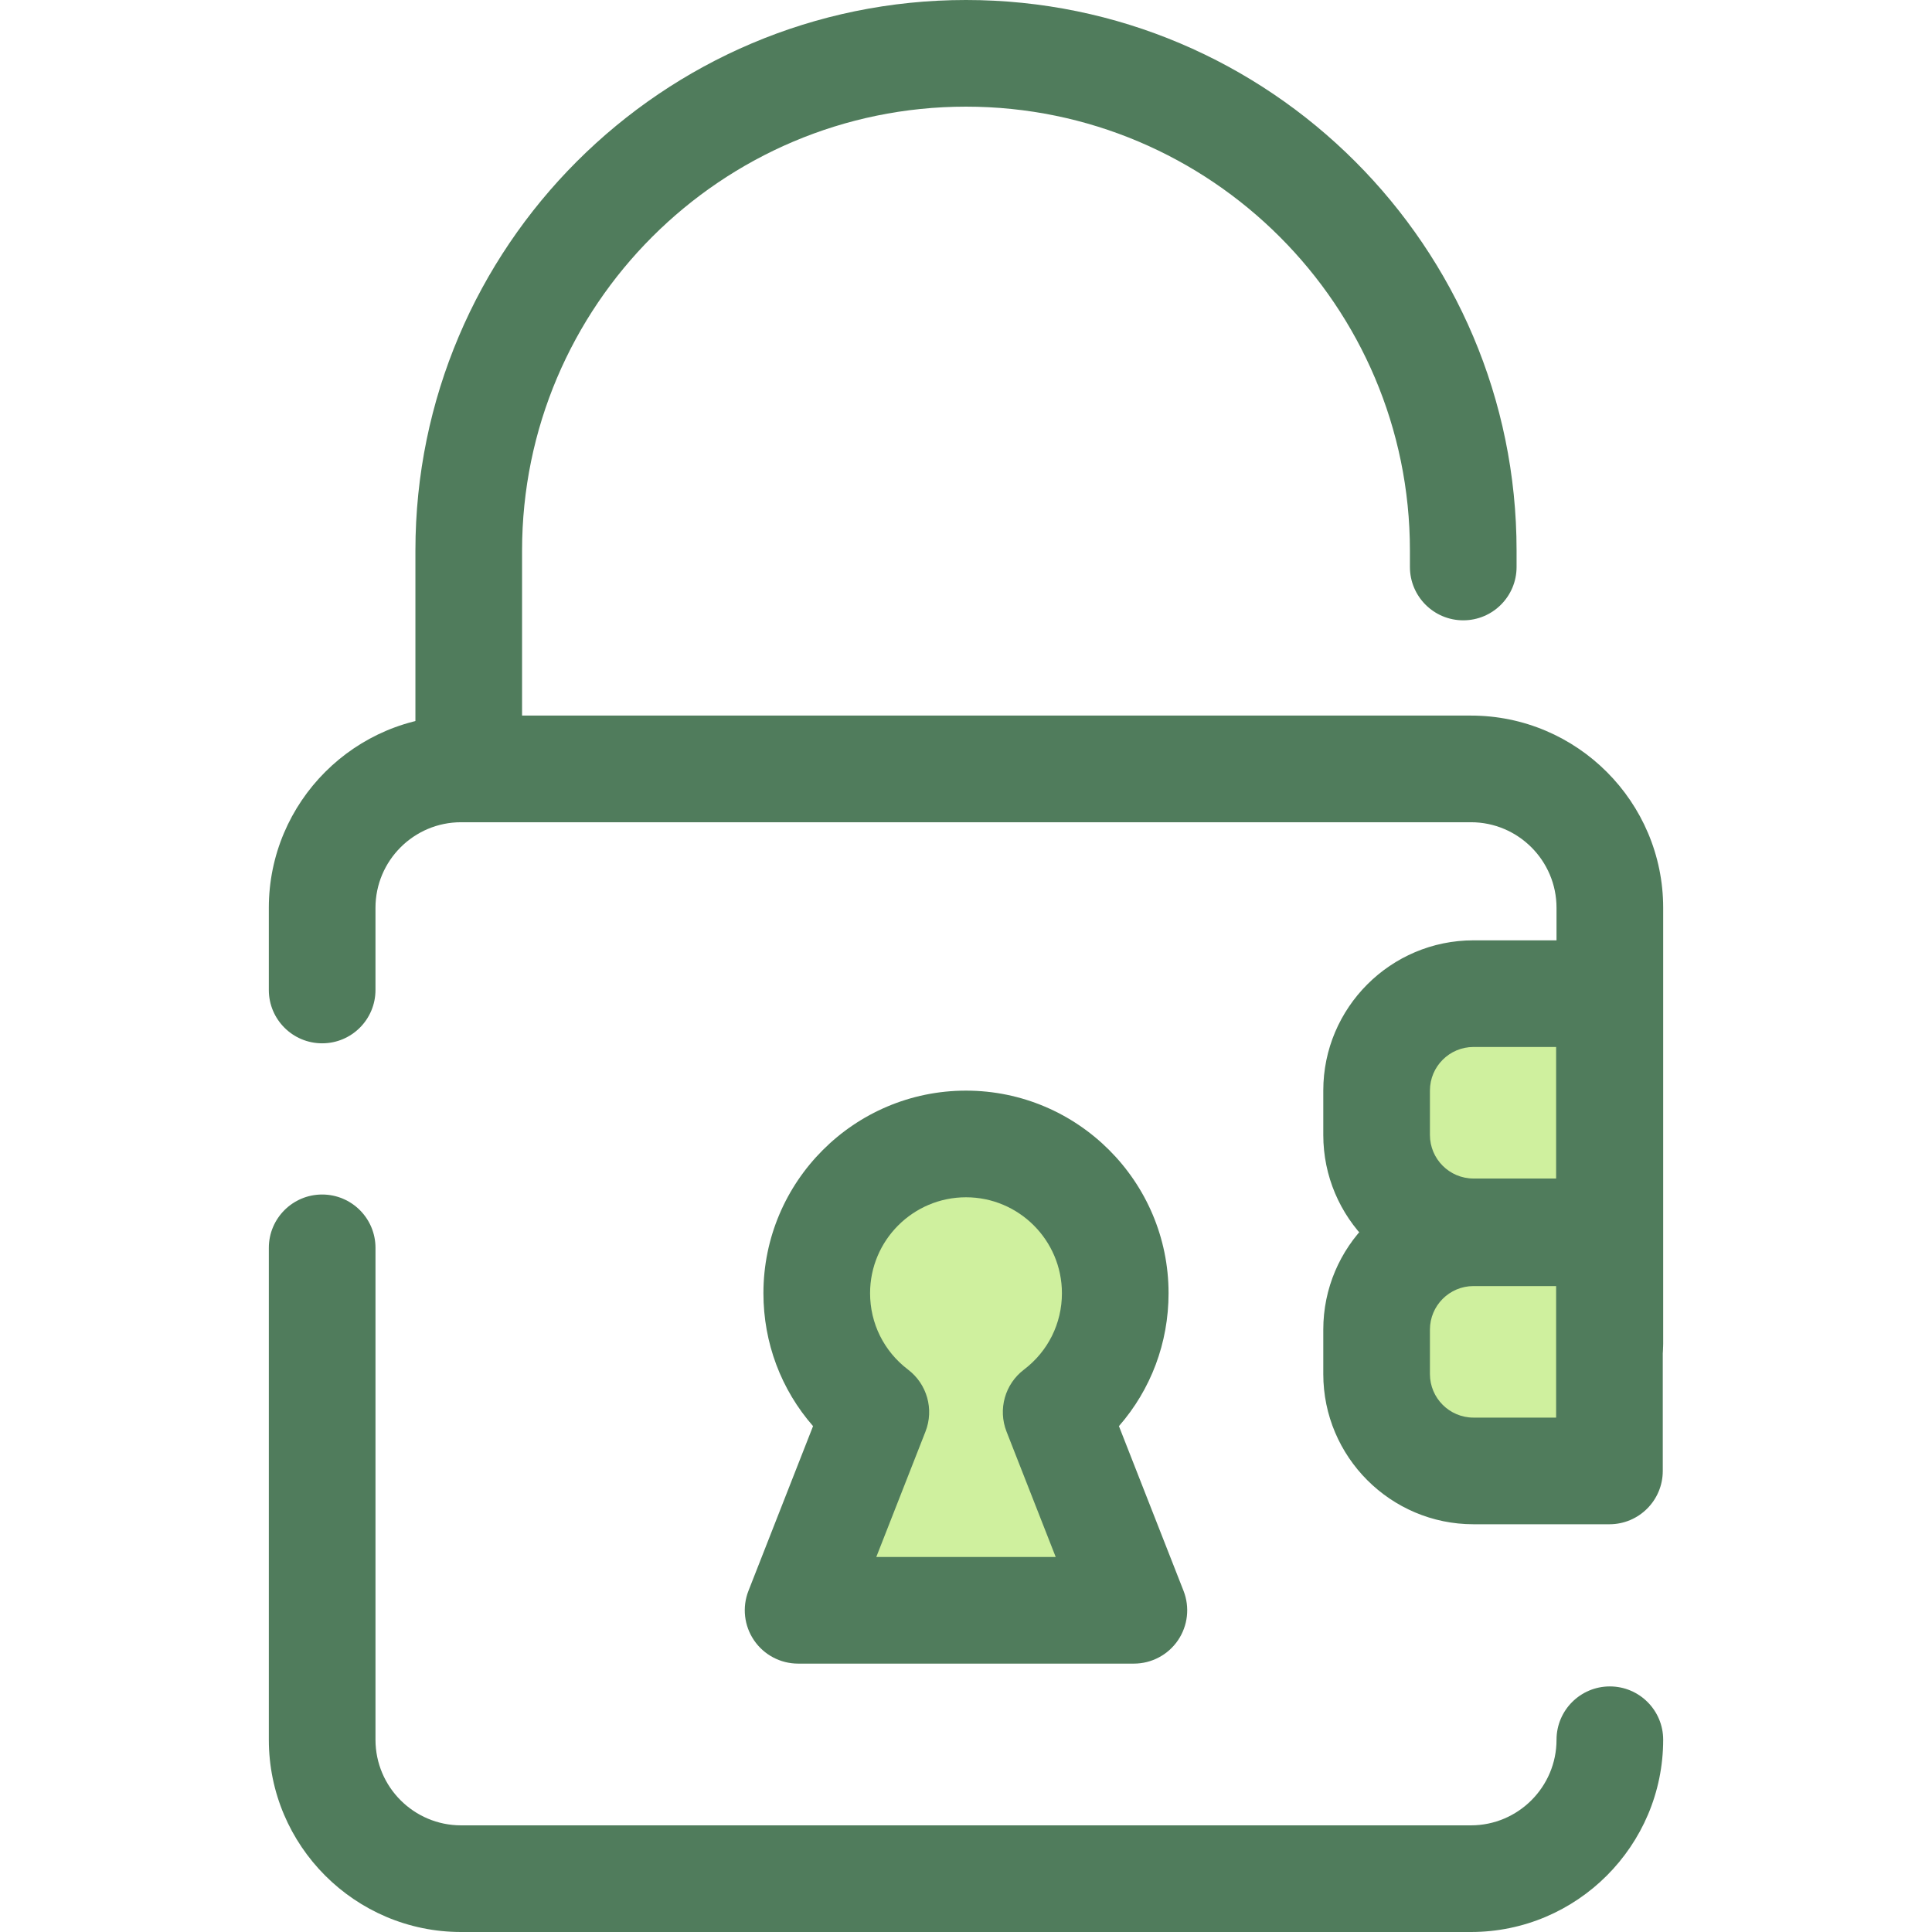
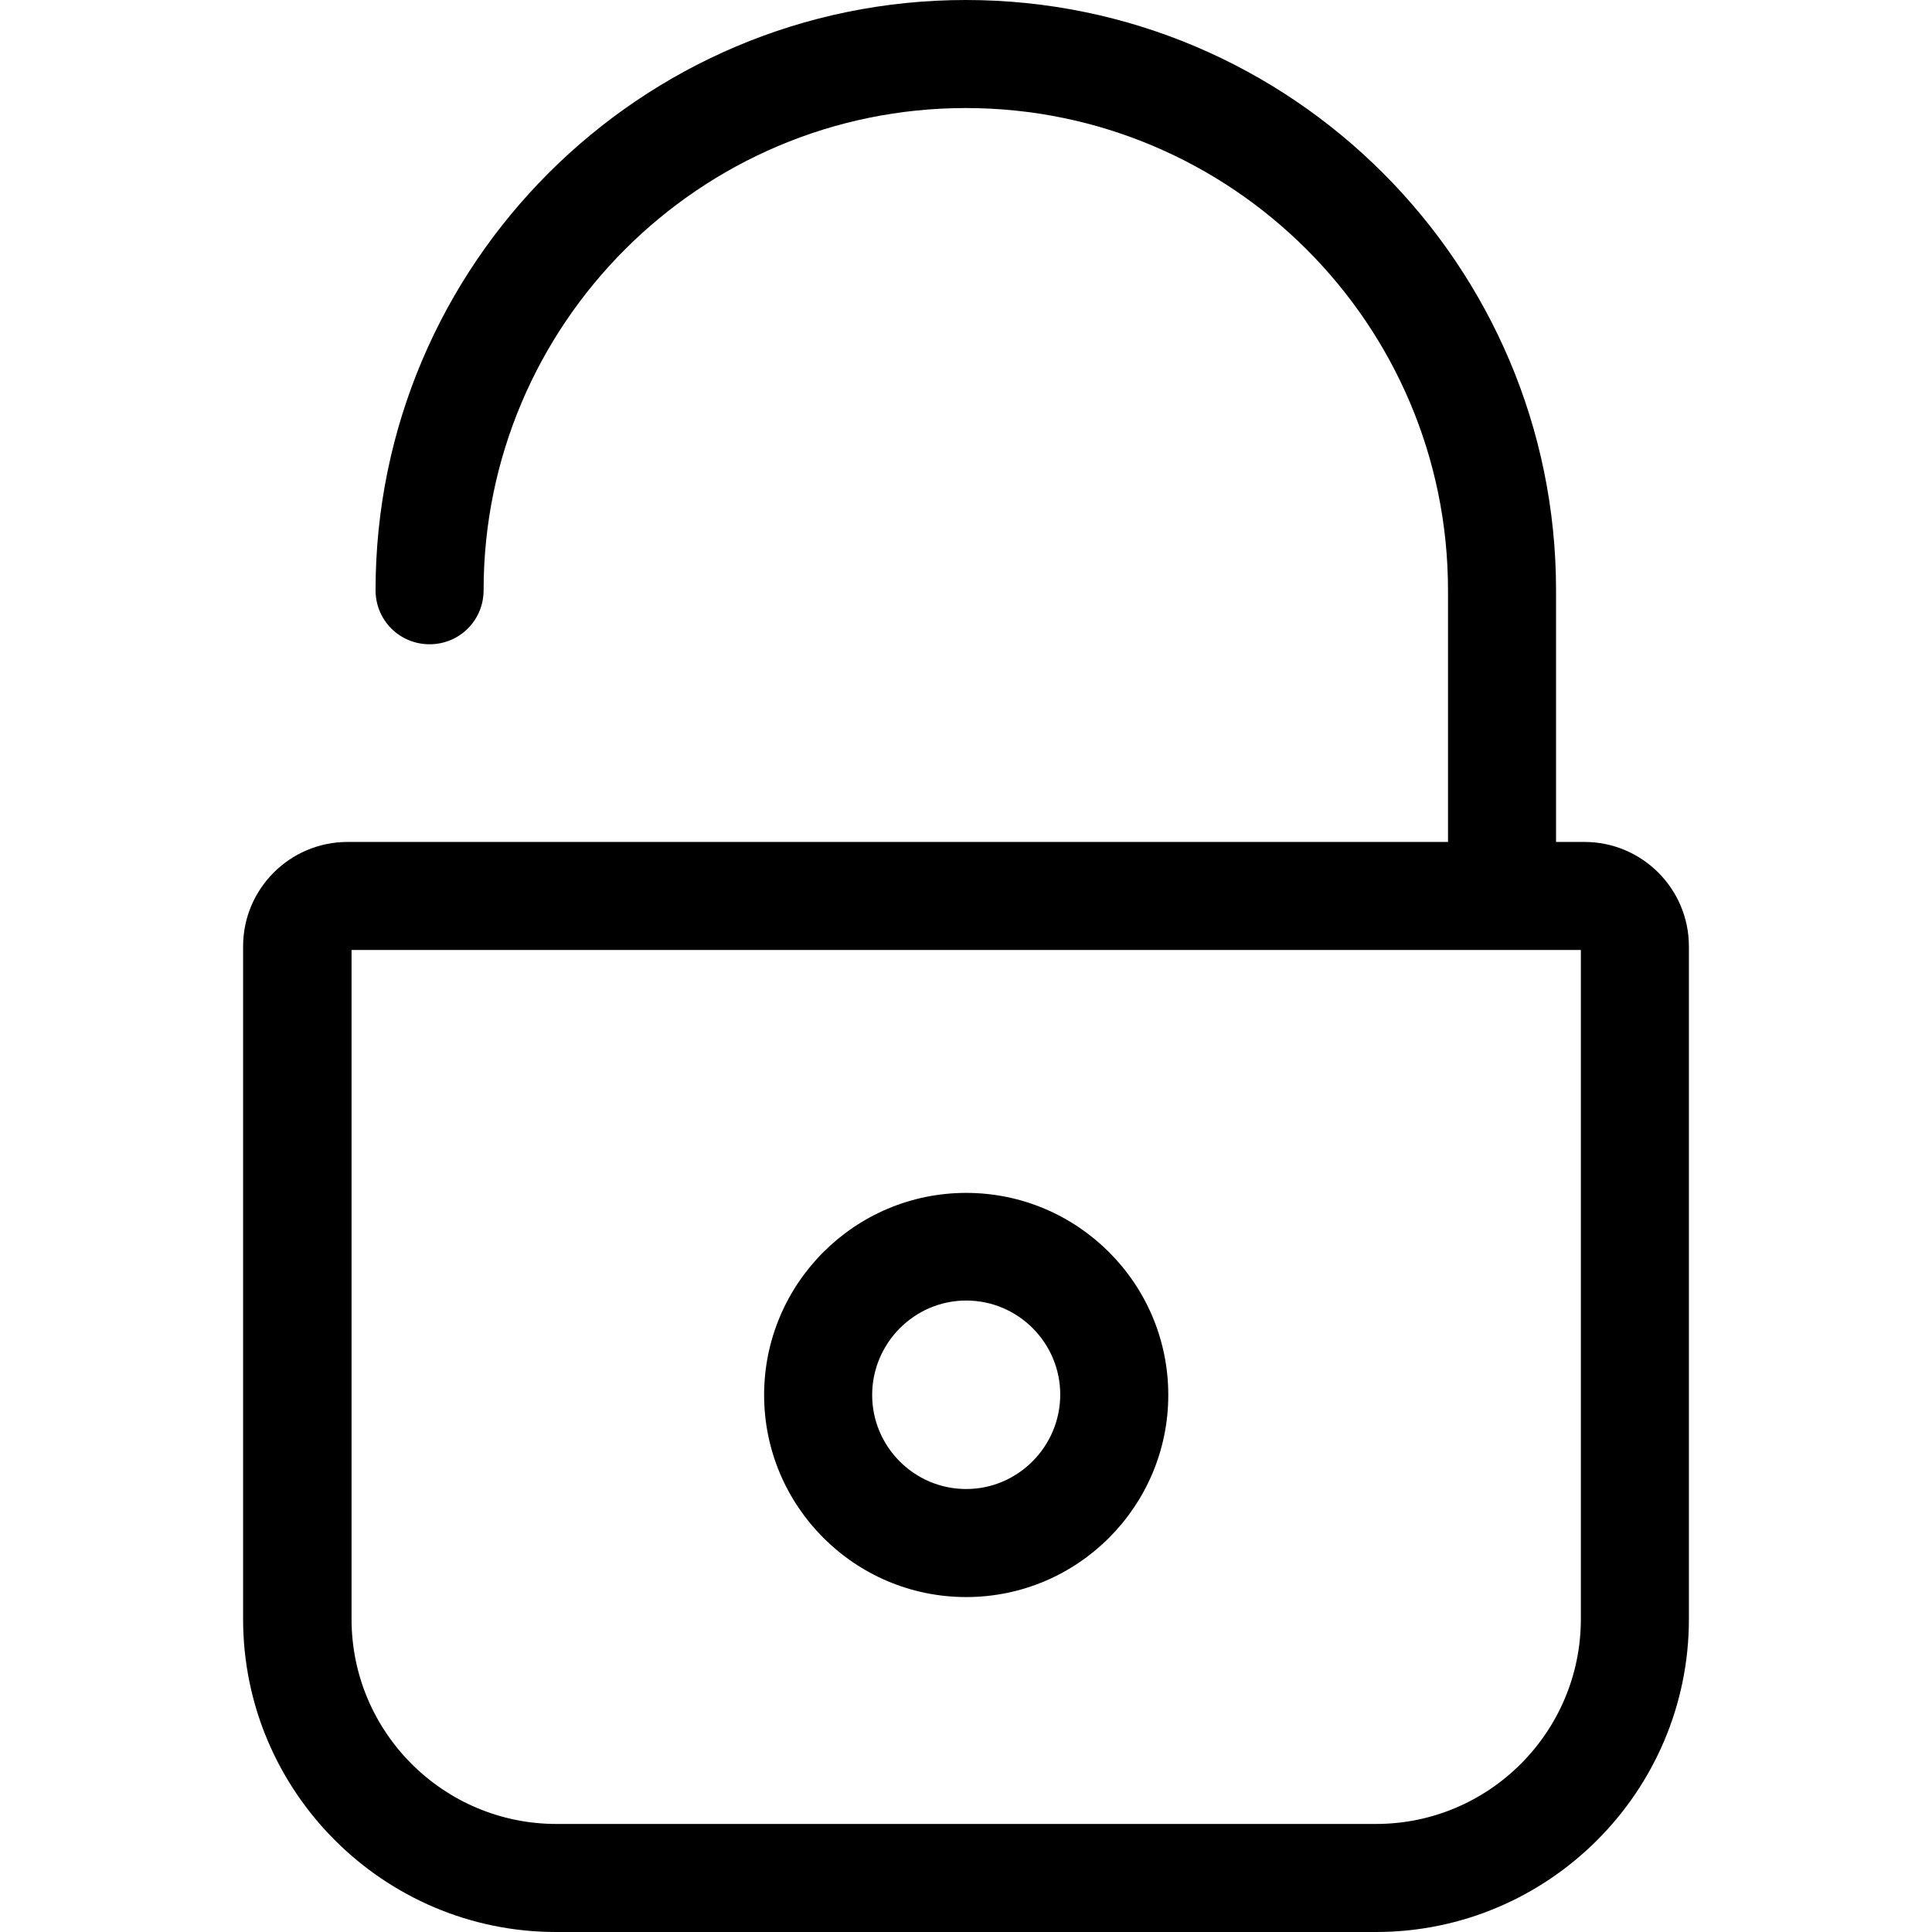
- <svg xmlns="http://www.w3.org/2000/svg" version="1.1" id="Layer_1" x="0px" y="0px" viewBox="0 0 512 512" style="enable-background:new 0 0 512 512;" xml:space="preserve">
-   <path style="fill:#507C5C;" d="M124.222,217.9c-7.804,0-14.132-6.328-14.132-14.132v-57.859C110.09,65.454,175.545,0,255.999,0  s145.909,65.454,145.909,145.909v4.35c0,7.803-6.328,14.132-14.132,14.132c-7.803,0-14.132-6.328-14.132-14.132v-4.35  c0-64.87-52.776-117.646-117.646-117.646S138.353,81.039,138.353,145.909v57.859C138.353,211.574,132.026,217.9,124.222,217.9z" />
-   <path style="fill:#CFF09E;" d="M300.493,426.742l-20.598-52.517c9.511-7.223,15.656-18.648,15.656-31.514  c0-21.843-17.708-39.552-39.552-39.552s-39.552,17.708-39.552,39.552c0,12.864,6.146,24.29,15.656,31.514l-20.598,52.517H300.493z" />
+ <svg xmlns="http://www.w3.org/2000/svg" version="1.1" id="Capa_1" x="0px" y="0px" viewBox="0 0 482.8 482.8" style="enable-background:new 0 0 482.8 482.8;" xml:space="preserve">
  <g>
-     <path style="fill:#507C5C;" d="M300.494,440.875h-88.988c-4.673,0-9.043-2.311-11.676-6.17c-2.633-3.859-3.187-8.772-1.481-13.121   l17.118-43.646c-8.454-9.672-13.152-22.044-13.152-35.226c0-29.602,24.082-53.683,53.683-53.683s53.683,24.082,53.683,53.683   c0,13.182-4.697,25.554-13.152,35.226l17.118,43.646c1.706,4.35,1.152,9.262-1.481,13.121   C309.537,438.565,305.166,440.875,300.494,440.875z M232.228,412.612h47.543l-13.032-33.226   c-2.309-5.886-0.427-12.588,4.608-16.413c6.402-4.863,10.073-12.248,10.073-20.261c0-14.017-11.403-25.42-25.42-25.42   c-14.017,0-25.42,11.403-25.42,25.42c0,8.013,3.671,15.398,10.073,20.261c5.035,3.824,6.917,10.527,4.608,16.413L232.228,412.612z" />
-     <path style="fill:#507C5C;" d="M426.626,370.262c-7.804,0-14.132-6.328-14.132-14.132V240.582   c0-12.507-10.175-22.681-22.681-22.681H122.187c-12.507,0-22.681,10.175-22.681,22.681v21.775c0,7.803-6.328,14.132-14.132,14.132   s-14.132-6.328-14.132-14.132v-21.775c0-28.091,22.854-50.945,50.945-50.945h267.627c28.091,0,50.945,22.854,50.945,50.945v115.549   C440.758,363.934,434.43,370.262,426.626,370.262z" />
-     <path style="fill:#507C5C;" d="M389.806,512H122.194c-28.094,0-50.95-22.857-50.95-50.95v-130.36   c0-7.803,6.328-14.132,14.132-14.132s14.132,6.328,14.132,14.132v130.36c0,12.509,10.176,22.687,22.687,22.687h267.613   c12.511,0,22.687-10.178,22.687-22.687c0-7.803,6.328-14.132,14.132-14.132s14.132,6.328,14.132,14.132   C440.757,489.143,417.9,512,389.806,512z" />
+     <g>
+       <path d="M395.95,210.4h-7.1v-62.9c0-81.3-66.1-147.5-147.5-147.5c-81.3,0-147.5,66.1-147.5,147.5c0,7.5,6,13.5,13.5,13.5    s13.5-6,13.5-13.5c0-66.4,54-120.5,120.5-120.5c66.4,0,120.5,54,120.5,120.5v62.9h-275c-14.4,0-26.1,11.7-26.1,26.1v168.1    c0,43.1,35.1,78.2,78.2,78.2h204.9c43.1,0,78.2-35.1,78.2-78.2V236.5C422.05,222.1,410.35,210.4,395.95,210.4z M395.05,404.6    c0,28.2-22.9,51.2-51.2,51.2h-204.8c-28.2,0-51.2-22.9-51.2-51.2V237.4h307.2L395.05,404.6L395.05,404.6z" />
+       <path d="M241.45,399.1c27.9,0,50.5-22.7,50.5-50.5c0-27.9-22.7-50.5-50.5-50.5c-27.9,0-50.5,22.7-50.5,50.5    S213.55,399.1,241.45,399.1z M241.45,325c13,0,23.5,10.6,23.5,23.5s-10.5,23.6-23.5,23.6s-23.5-10.6-23.5-23.5    S228.45,325,241.45,325z" />
+     </g>
  </g>
-   <path style="fill:#CFF09E;" d="M426.522,389.811h-36.034c-14.178,0-25.672-11.493-25.672-25.672V352.36  c0-14.178,11.493-25.672,25.672-25.672h36.034L426.522,389.811L426.522,389.811z" />
-   <path style="fill:#507C5C;" d="M426.52,403.942h-36.034c-21.946,0-39.802-17.855-39.802-39.802v-11.779  c0-21.948,17.855-39.803,39.802-39.803h36.034c7.803,0,14.132,6.328,14.132,14.132v63.12  C440.652,397.614,434.325,403.942,426.52,403.942z M390.486,340.822c-6.362,0-11.539,5.176-11.539,11.54v11.779  c0,6.362,5.176,11.539,11.539,11.539h21.903v-34.857L390.486,340.822L390.486,340.822z" />
-   <path style="fill:#CFF09E;" d="M426.522,326.45h-36.034c-14.178,0-25.672-11.493-25.672-25.672V289  c0-14.178,11.493-25.672,25.672-25.672h36.034L426.522,326.45L426.522,326.45z" />
-   <path style="fill:#507C5C;" d="M426.52,340.582h-36.034c-21.946,0-39.802-17.855-39.802-39.803V289  c0-21.946,17.855-39.802,39.802-39.802h36.034c7.803,0,14.132,6.328,14.132,14.132v63.12  C440.652,334.253,434.325,340.582,426.52,340.582z M390.486,277.461c-6.362,0-11.539,5.176-11.539,11.539v11.779  c0,6.363,5.176,11.54,11.539,11.54h21.903v-34.857H390.486z" />
  <g>
</g>
  <g>
</g>
  <g>
</g>
  <g>
</g>
  <g>
</g>
  <g>
</g>
  <g>
</g>
  <g>
</g>
  <g>
</g>
  <g>
</g>
  <g>
</g>
  <g>
</g>
  <g>
</g>
  <g>
</g>
  <g>
</g>
</svg>
